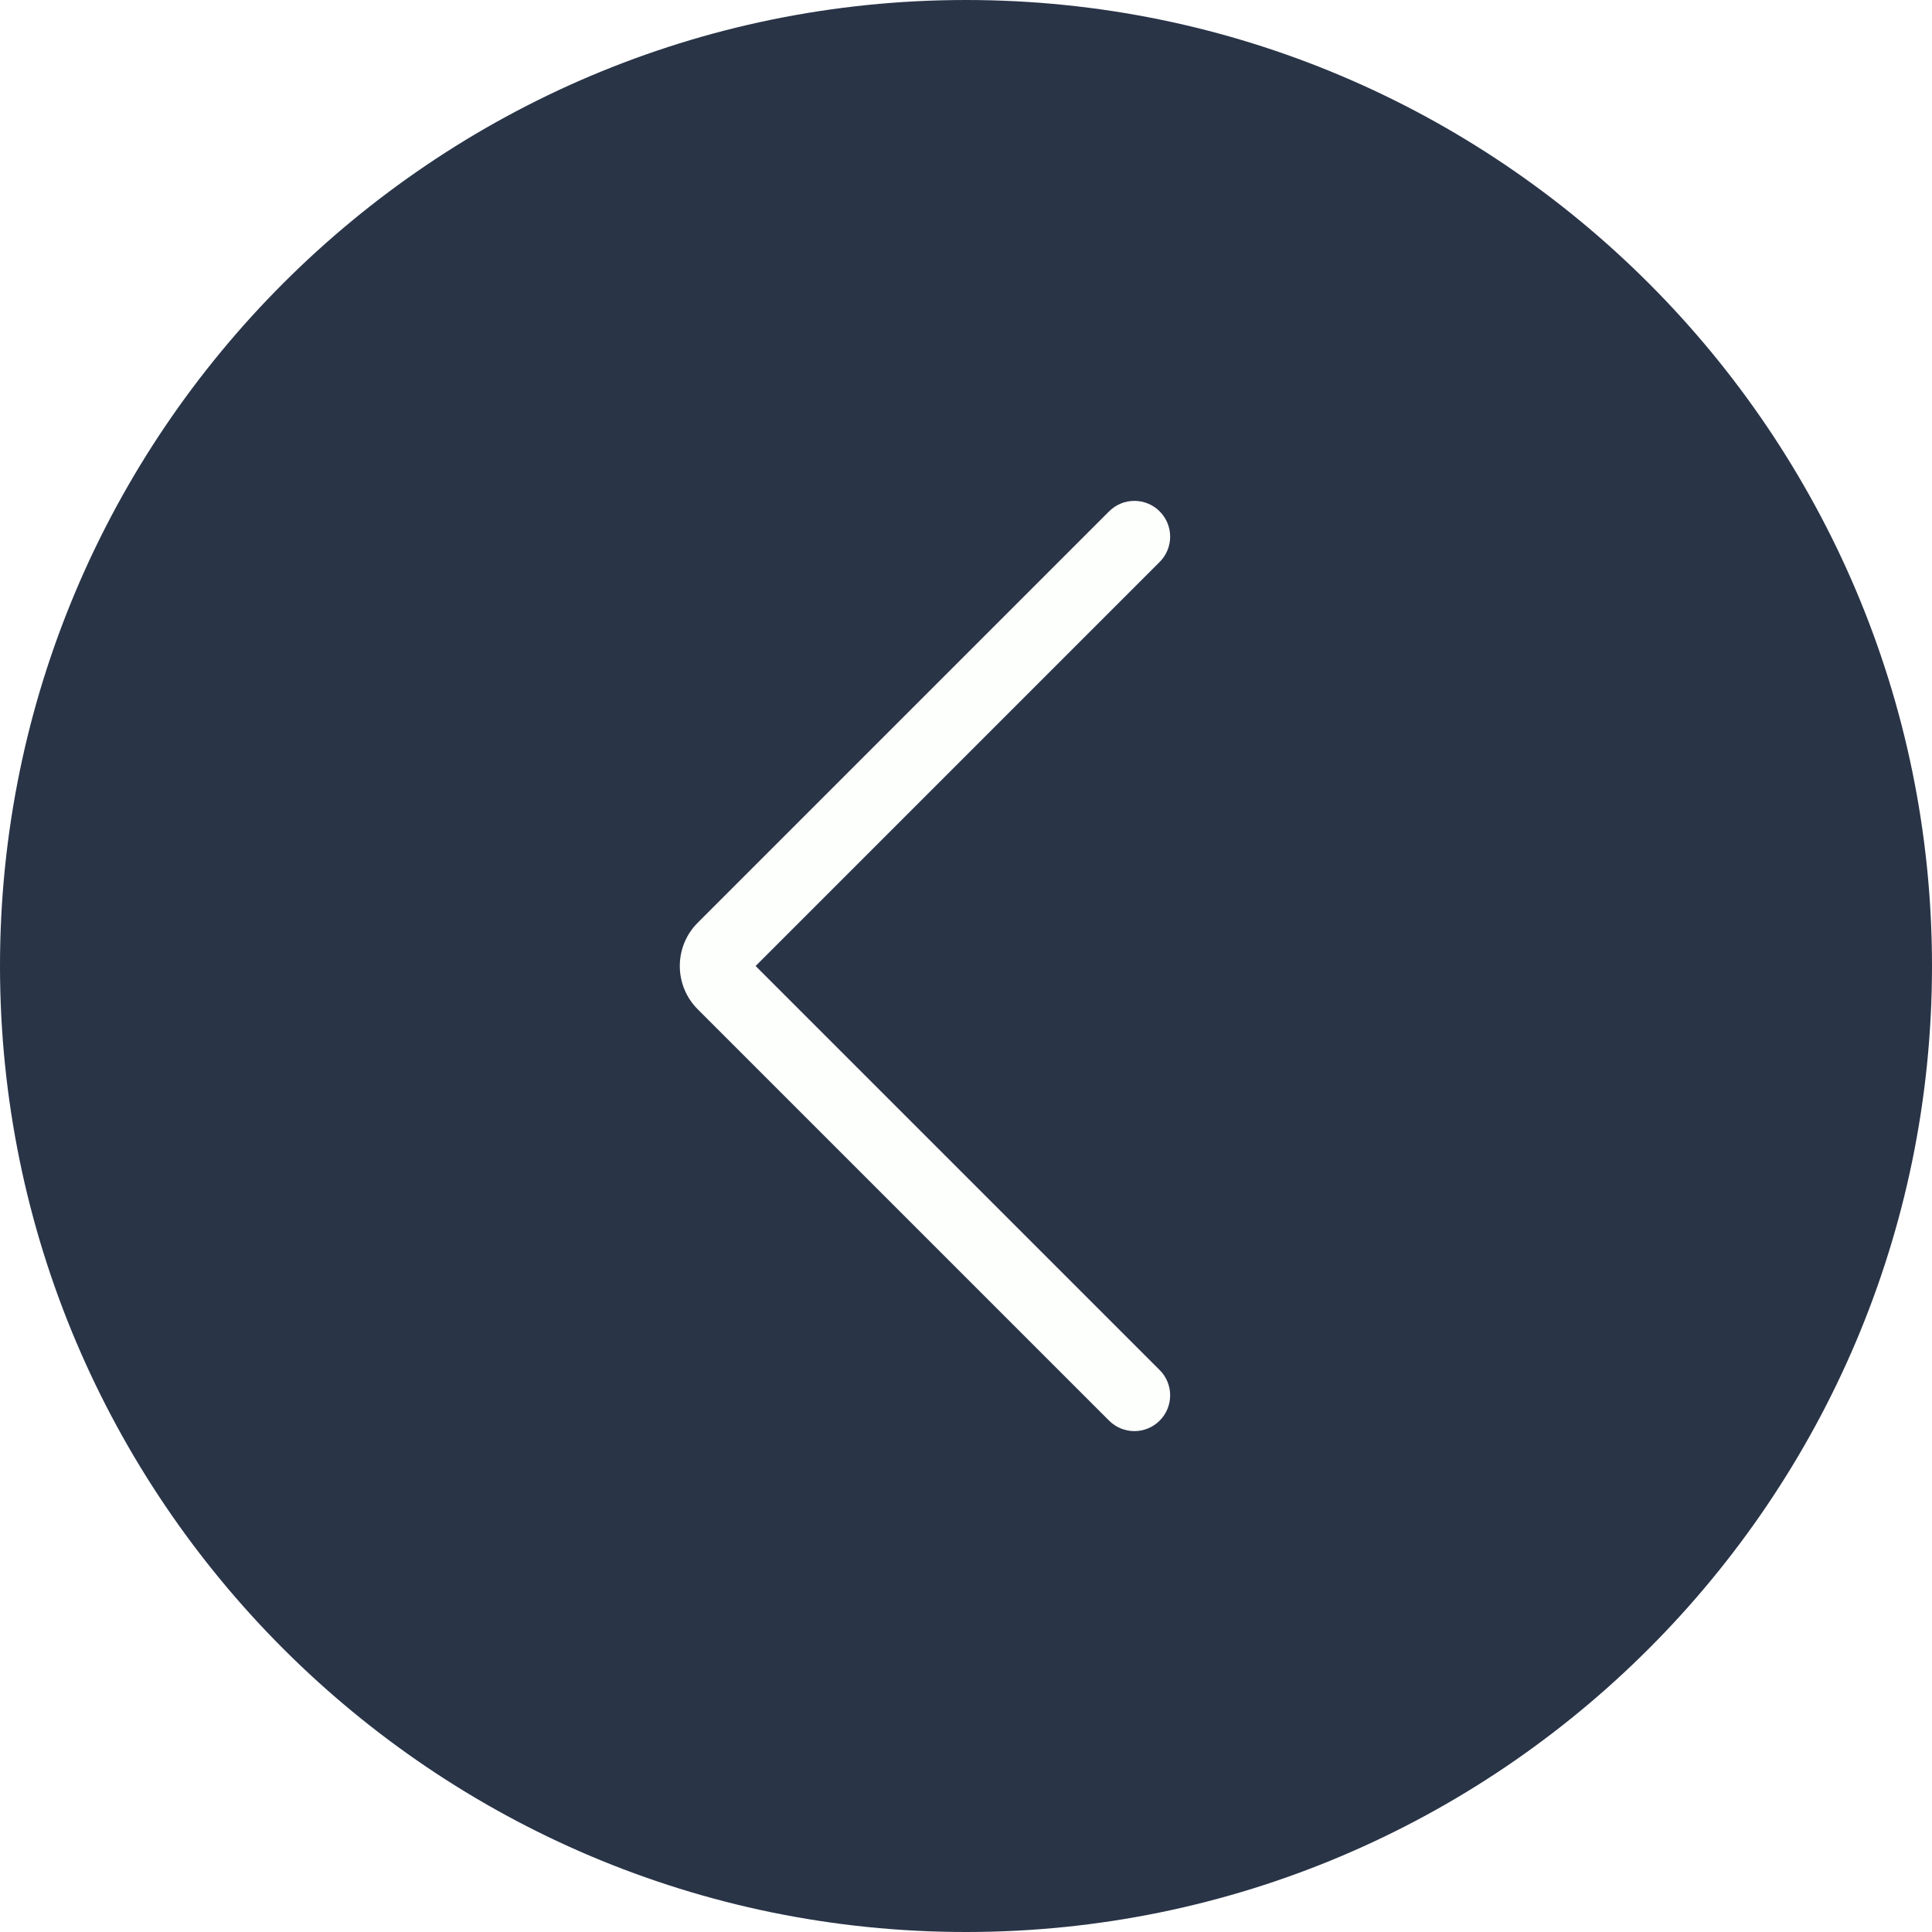
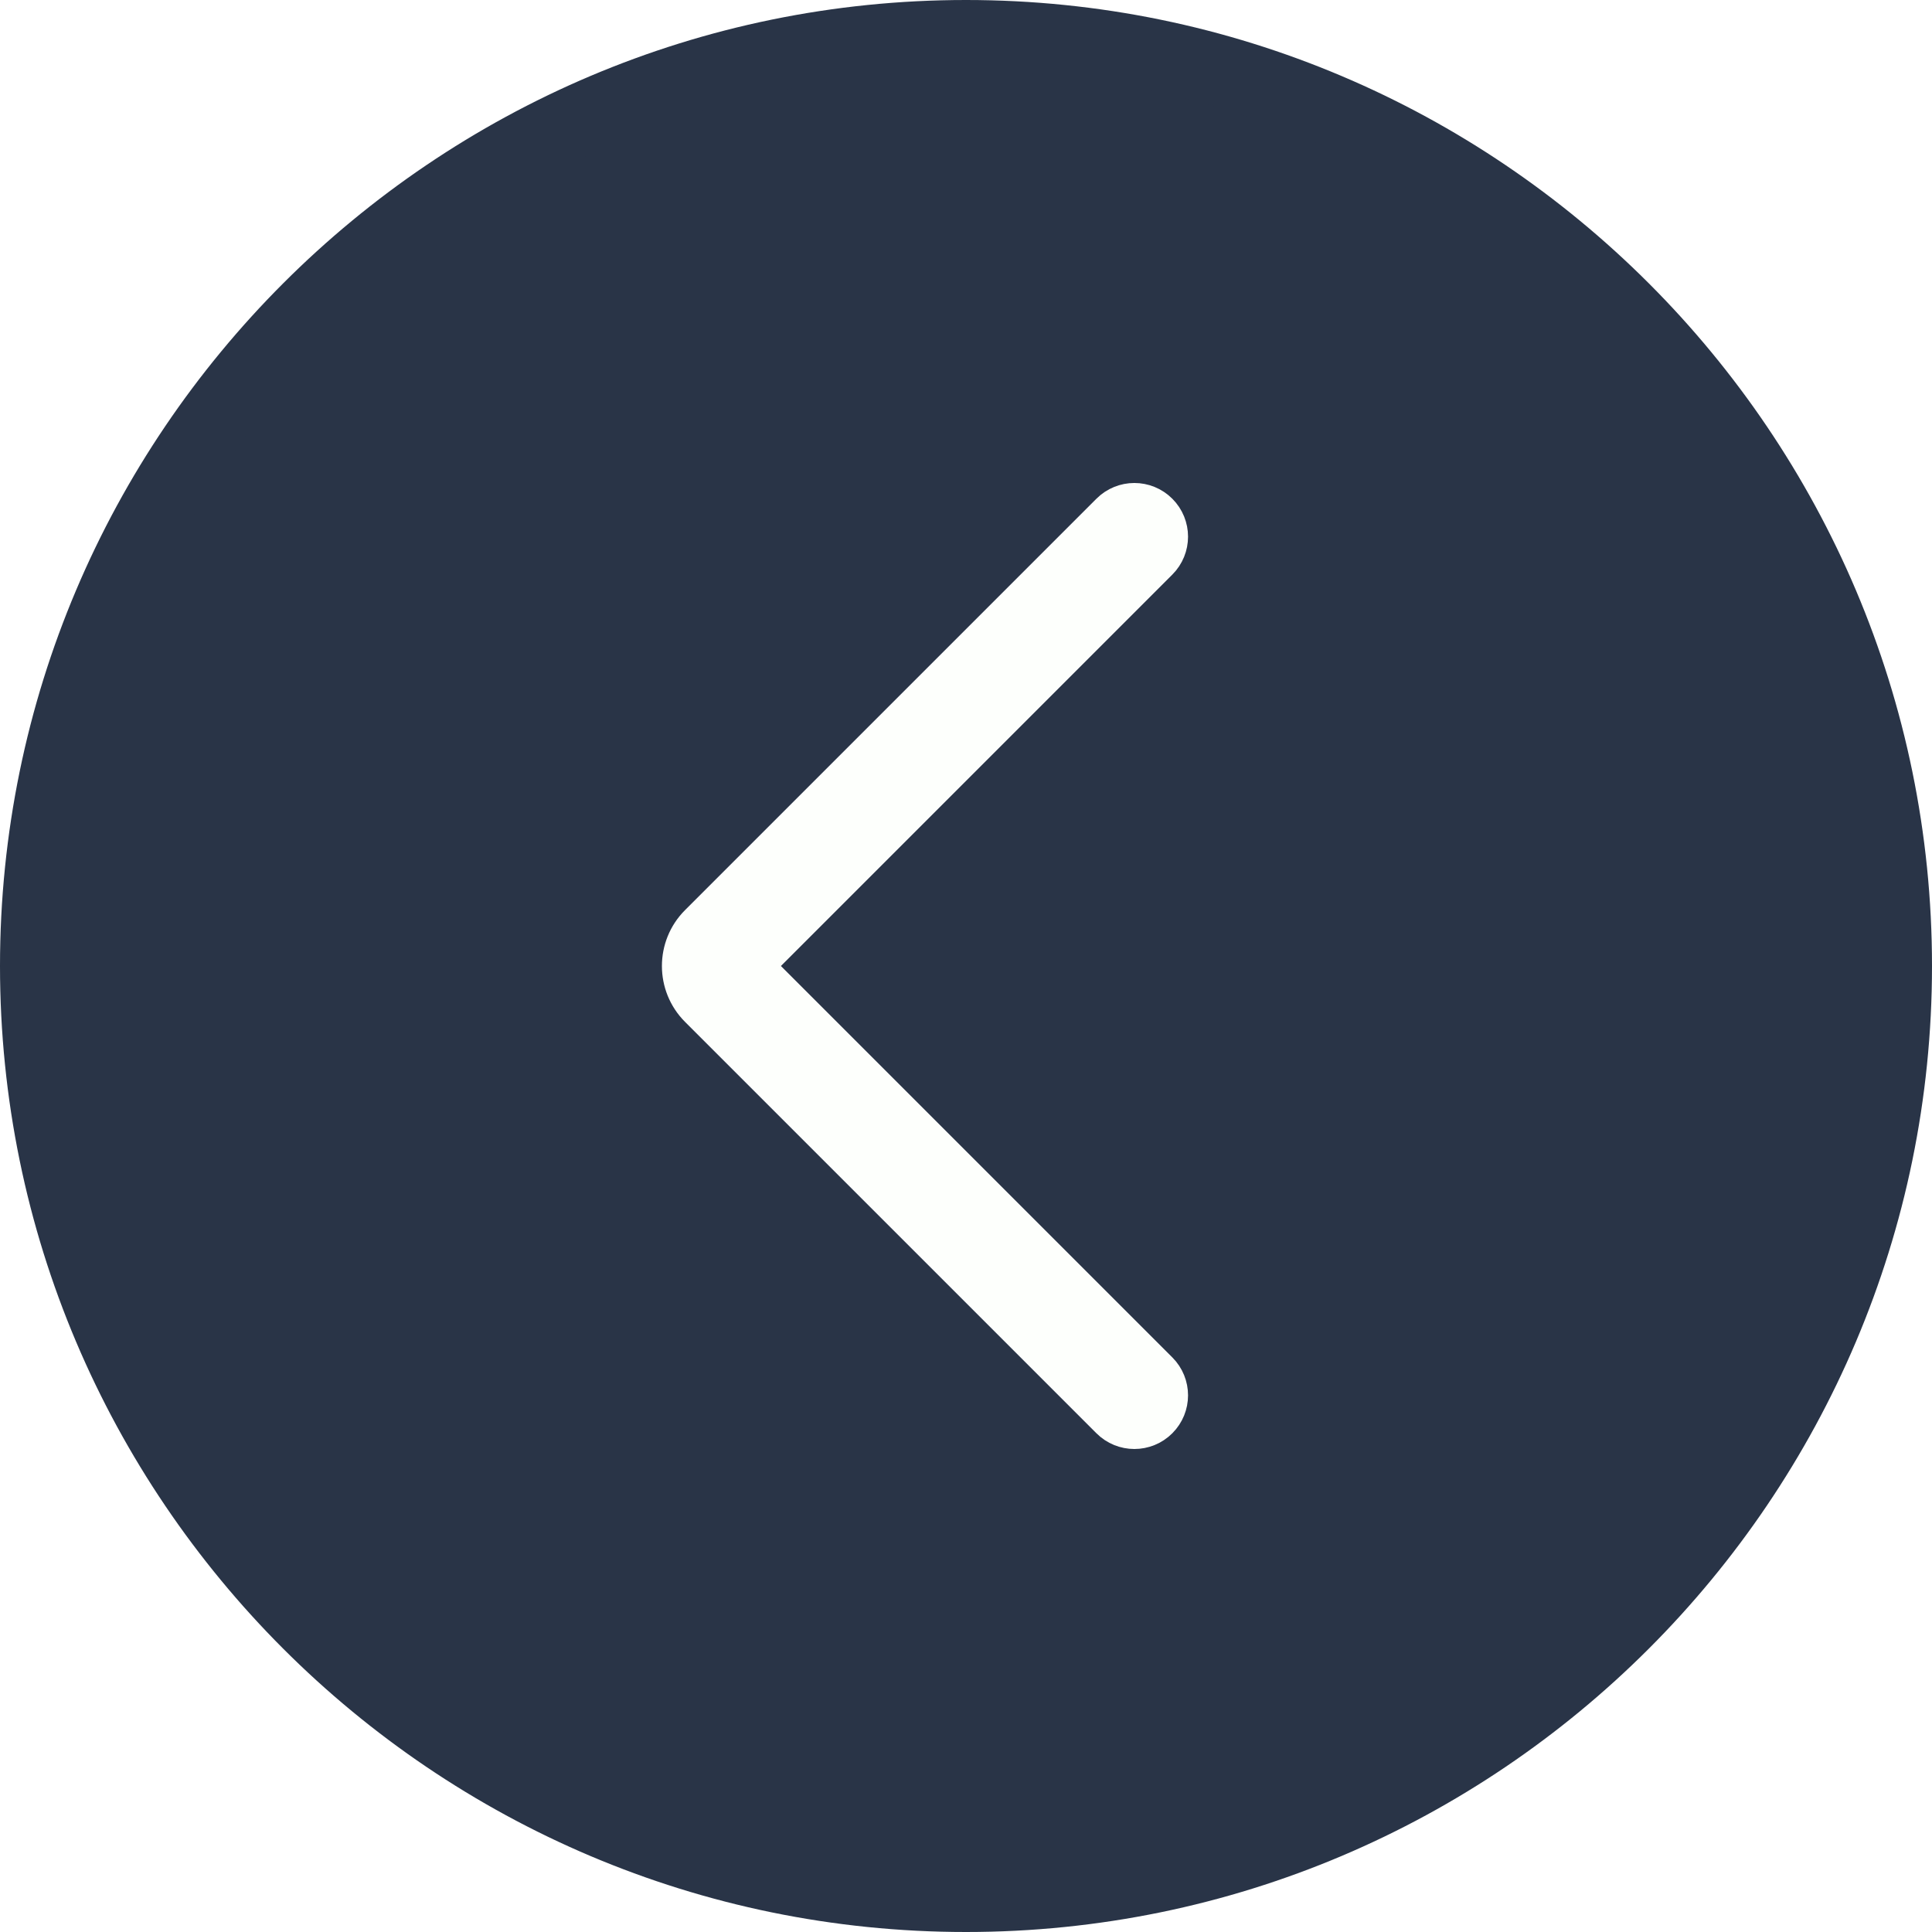
<svg xmlns="http://www.w3.org/2000/svg" width="54px" height="54px" viewBox="0 0 54 54" version="1.1">
  <defs />
  <g id="Page-1" stroke="none" stroke-width="1" fill="none" fill-rule="evenodd">
    <g id="left-hover" fill-rule="nonzero">
      <g id="Group" fill="#293447">
        <path d="M27,1 C41.359,1 53,12.641 53,27 C53,41.359 41.359,53 27,53 C12.641,53 1,41.359 1,27 C1,12.641 12.641,1 27,1 Z" id="Shape" />
        <path d="M27,54 C12.112,54 0,41.888 0,27 C0,12.112 12.112,0 27,0 C41.888,0 54,12.112 54,27 C54,41.888 41.888,54 27,54 Z M27,2 C13.215,2 2,13.215 2,27 C2,40.785 13.215,52 27,52 C40.785,52 52,40.785 52,27 C52,13.215 40.785,2 27,2 Z" id="Shape" />
      </g>
-       <path d="M31.706,40 C31.45,40 31.194,39.902 30.999,39.707 L19.501,28.209 C18.834,27.542 18.834,26.458 19.501,25.791 L30.999,14.293 C31.39,13.902 32.022,13.902 32.413,14.293 C32.804,14.684 32.804,15.316 32.413,15.707 L21.12,27 L32.413,38.293 C32.804,38.684 32.804,39.316 32.413,39.707 C32.218,39.902 31.962,40 31.706,40 Z" id="Shape" fill="#FDFFFC" />
+       <path d="M31.706,40 C31.45,40 31.194,39.902 30.999,39.707 L19.501,28.209 C18.834,27.542 18.834,26.458 19.501,25.791 L30.999,14.293 C31.39,13.902 32.022,13.902 32.413,14.293 C32.804,14.684 32.804,15.316 32.413,15.707 L21.12,27 L32.413,38.293 C32.804,38.684 32.804,39.316 32.413,39.707 C32.218,39.902 31.962,40 31.706,40 Z" id="Shape" stroke="#FDFFFC" fill="#FDFFFC" />
    </g>
  </g>
</svg>
